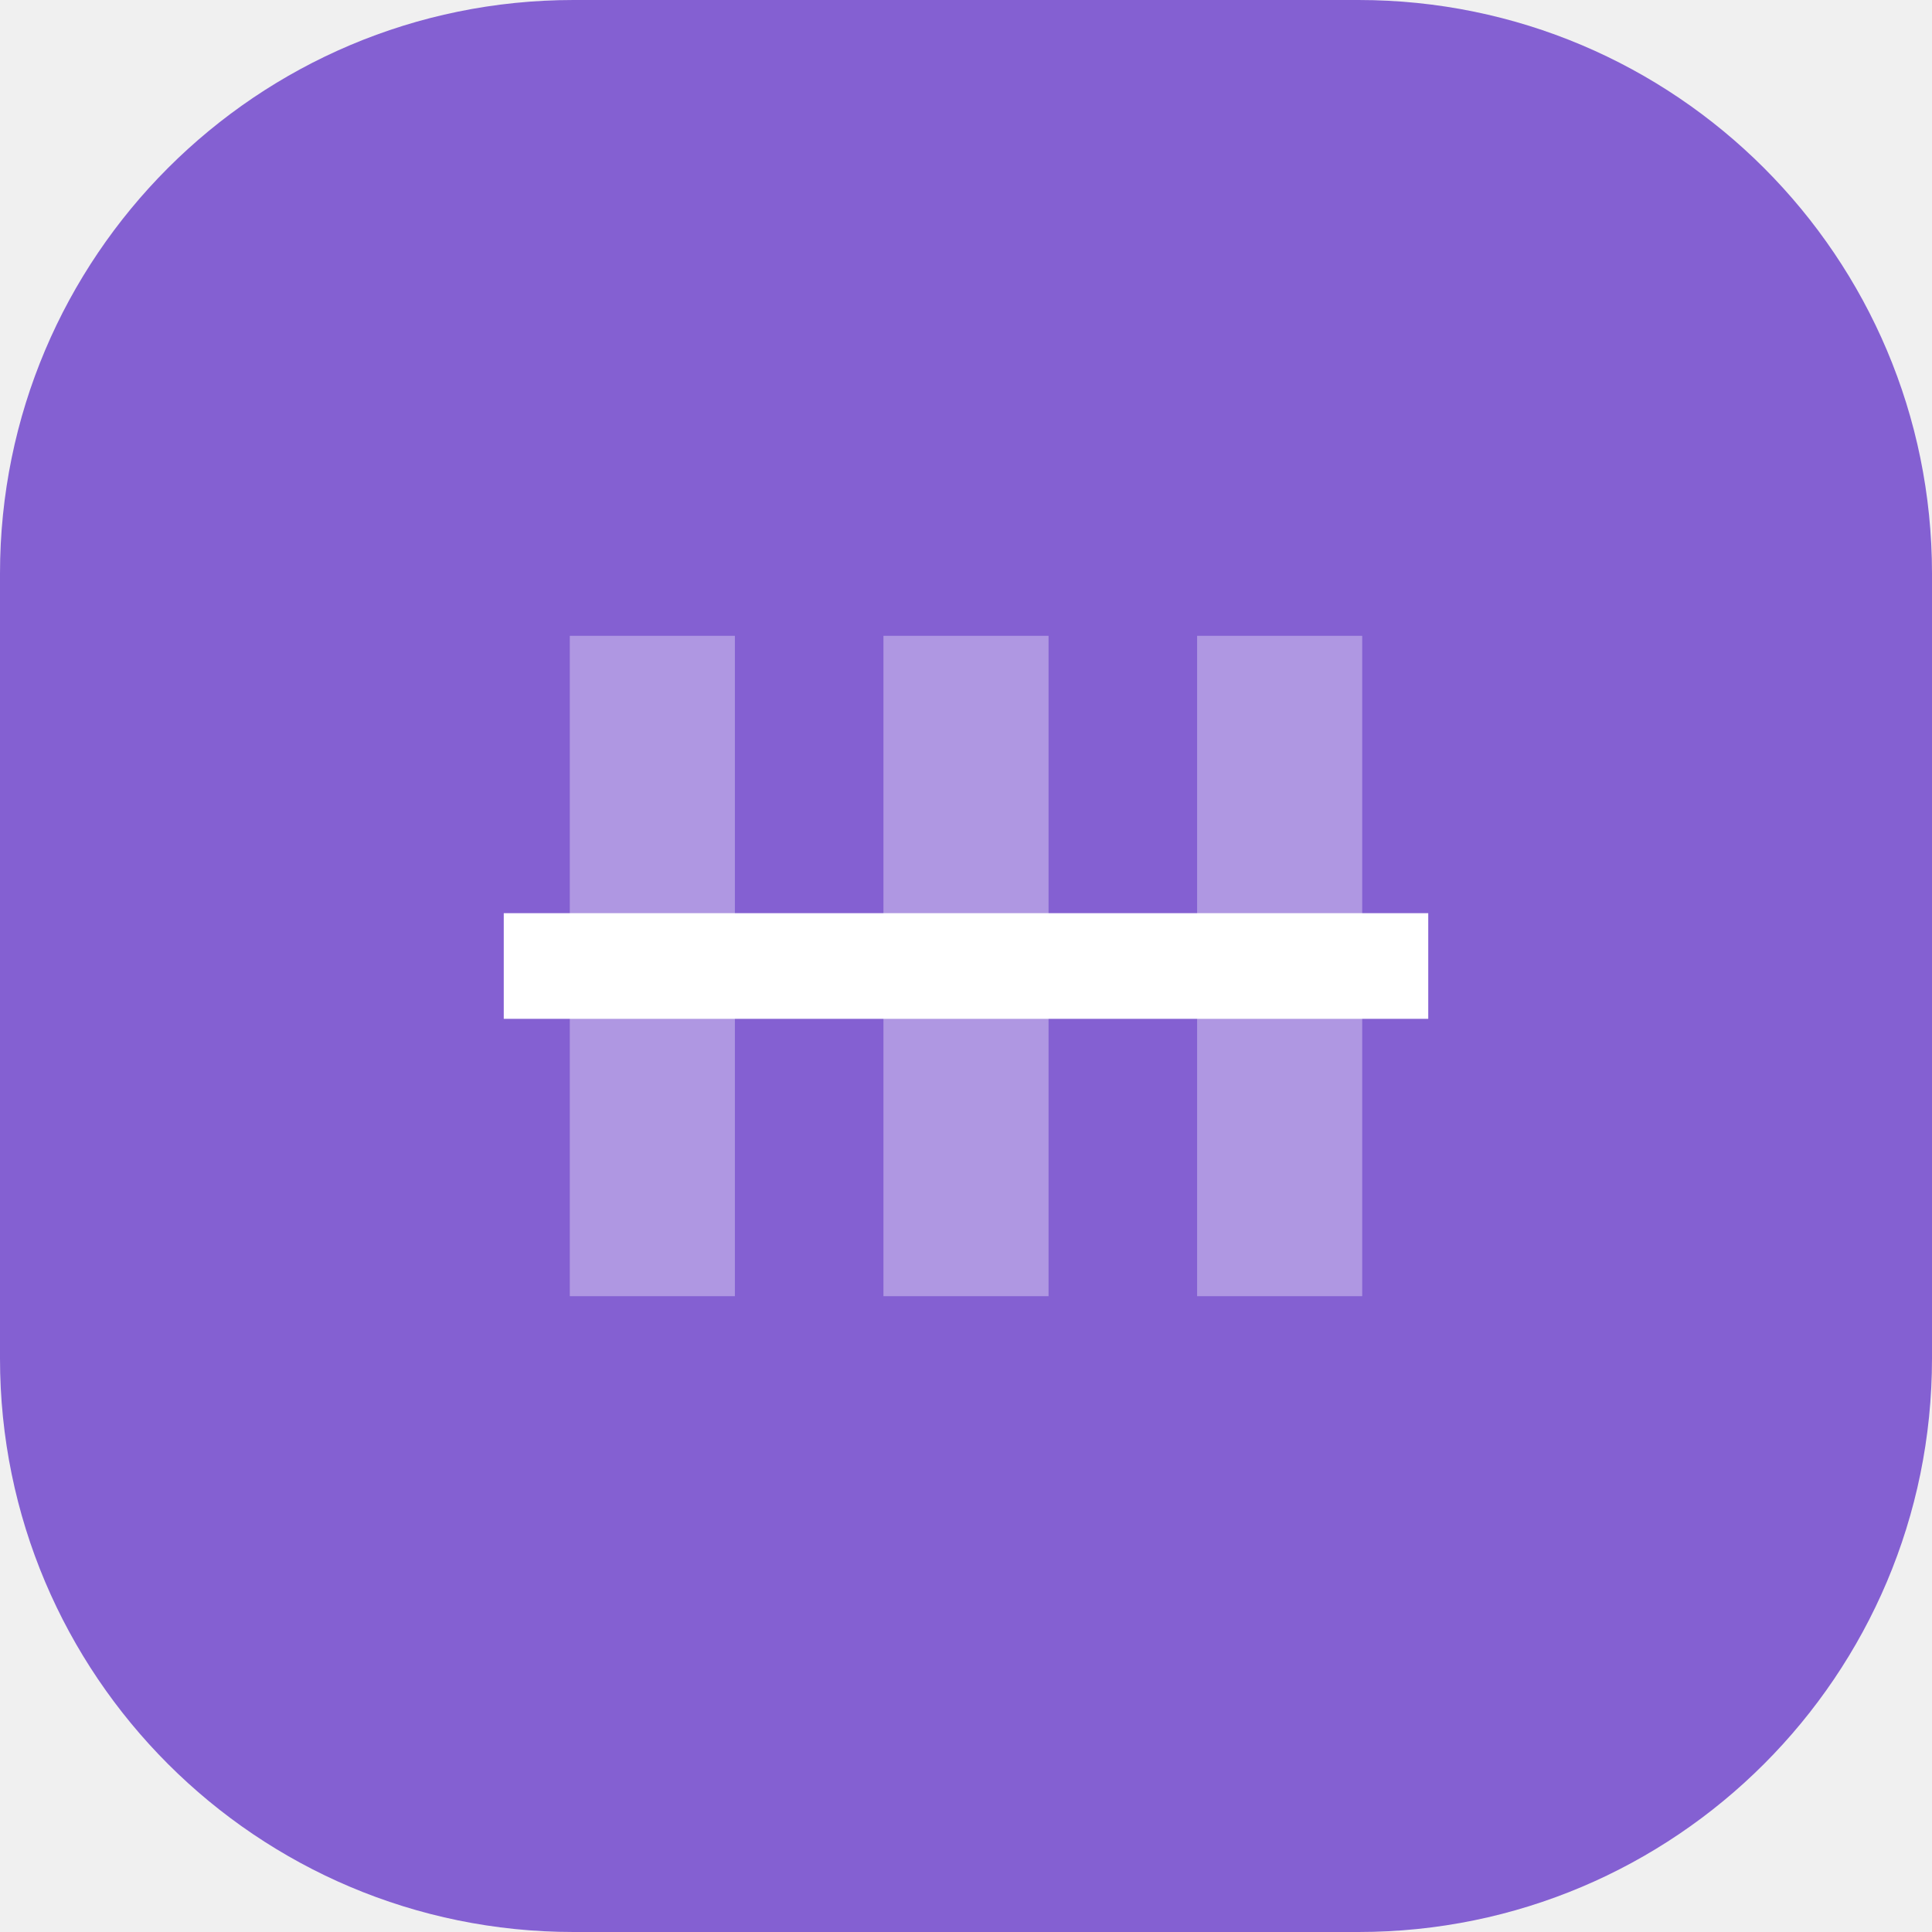
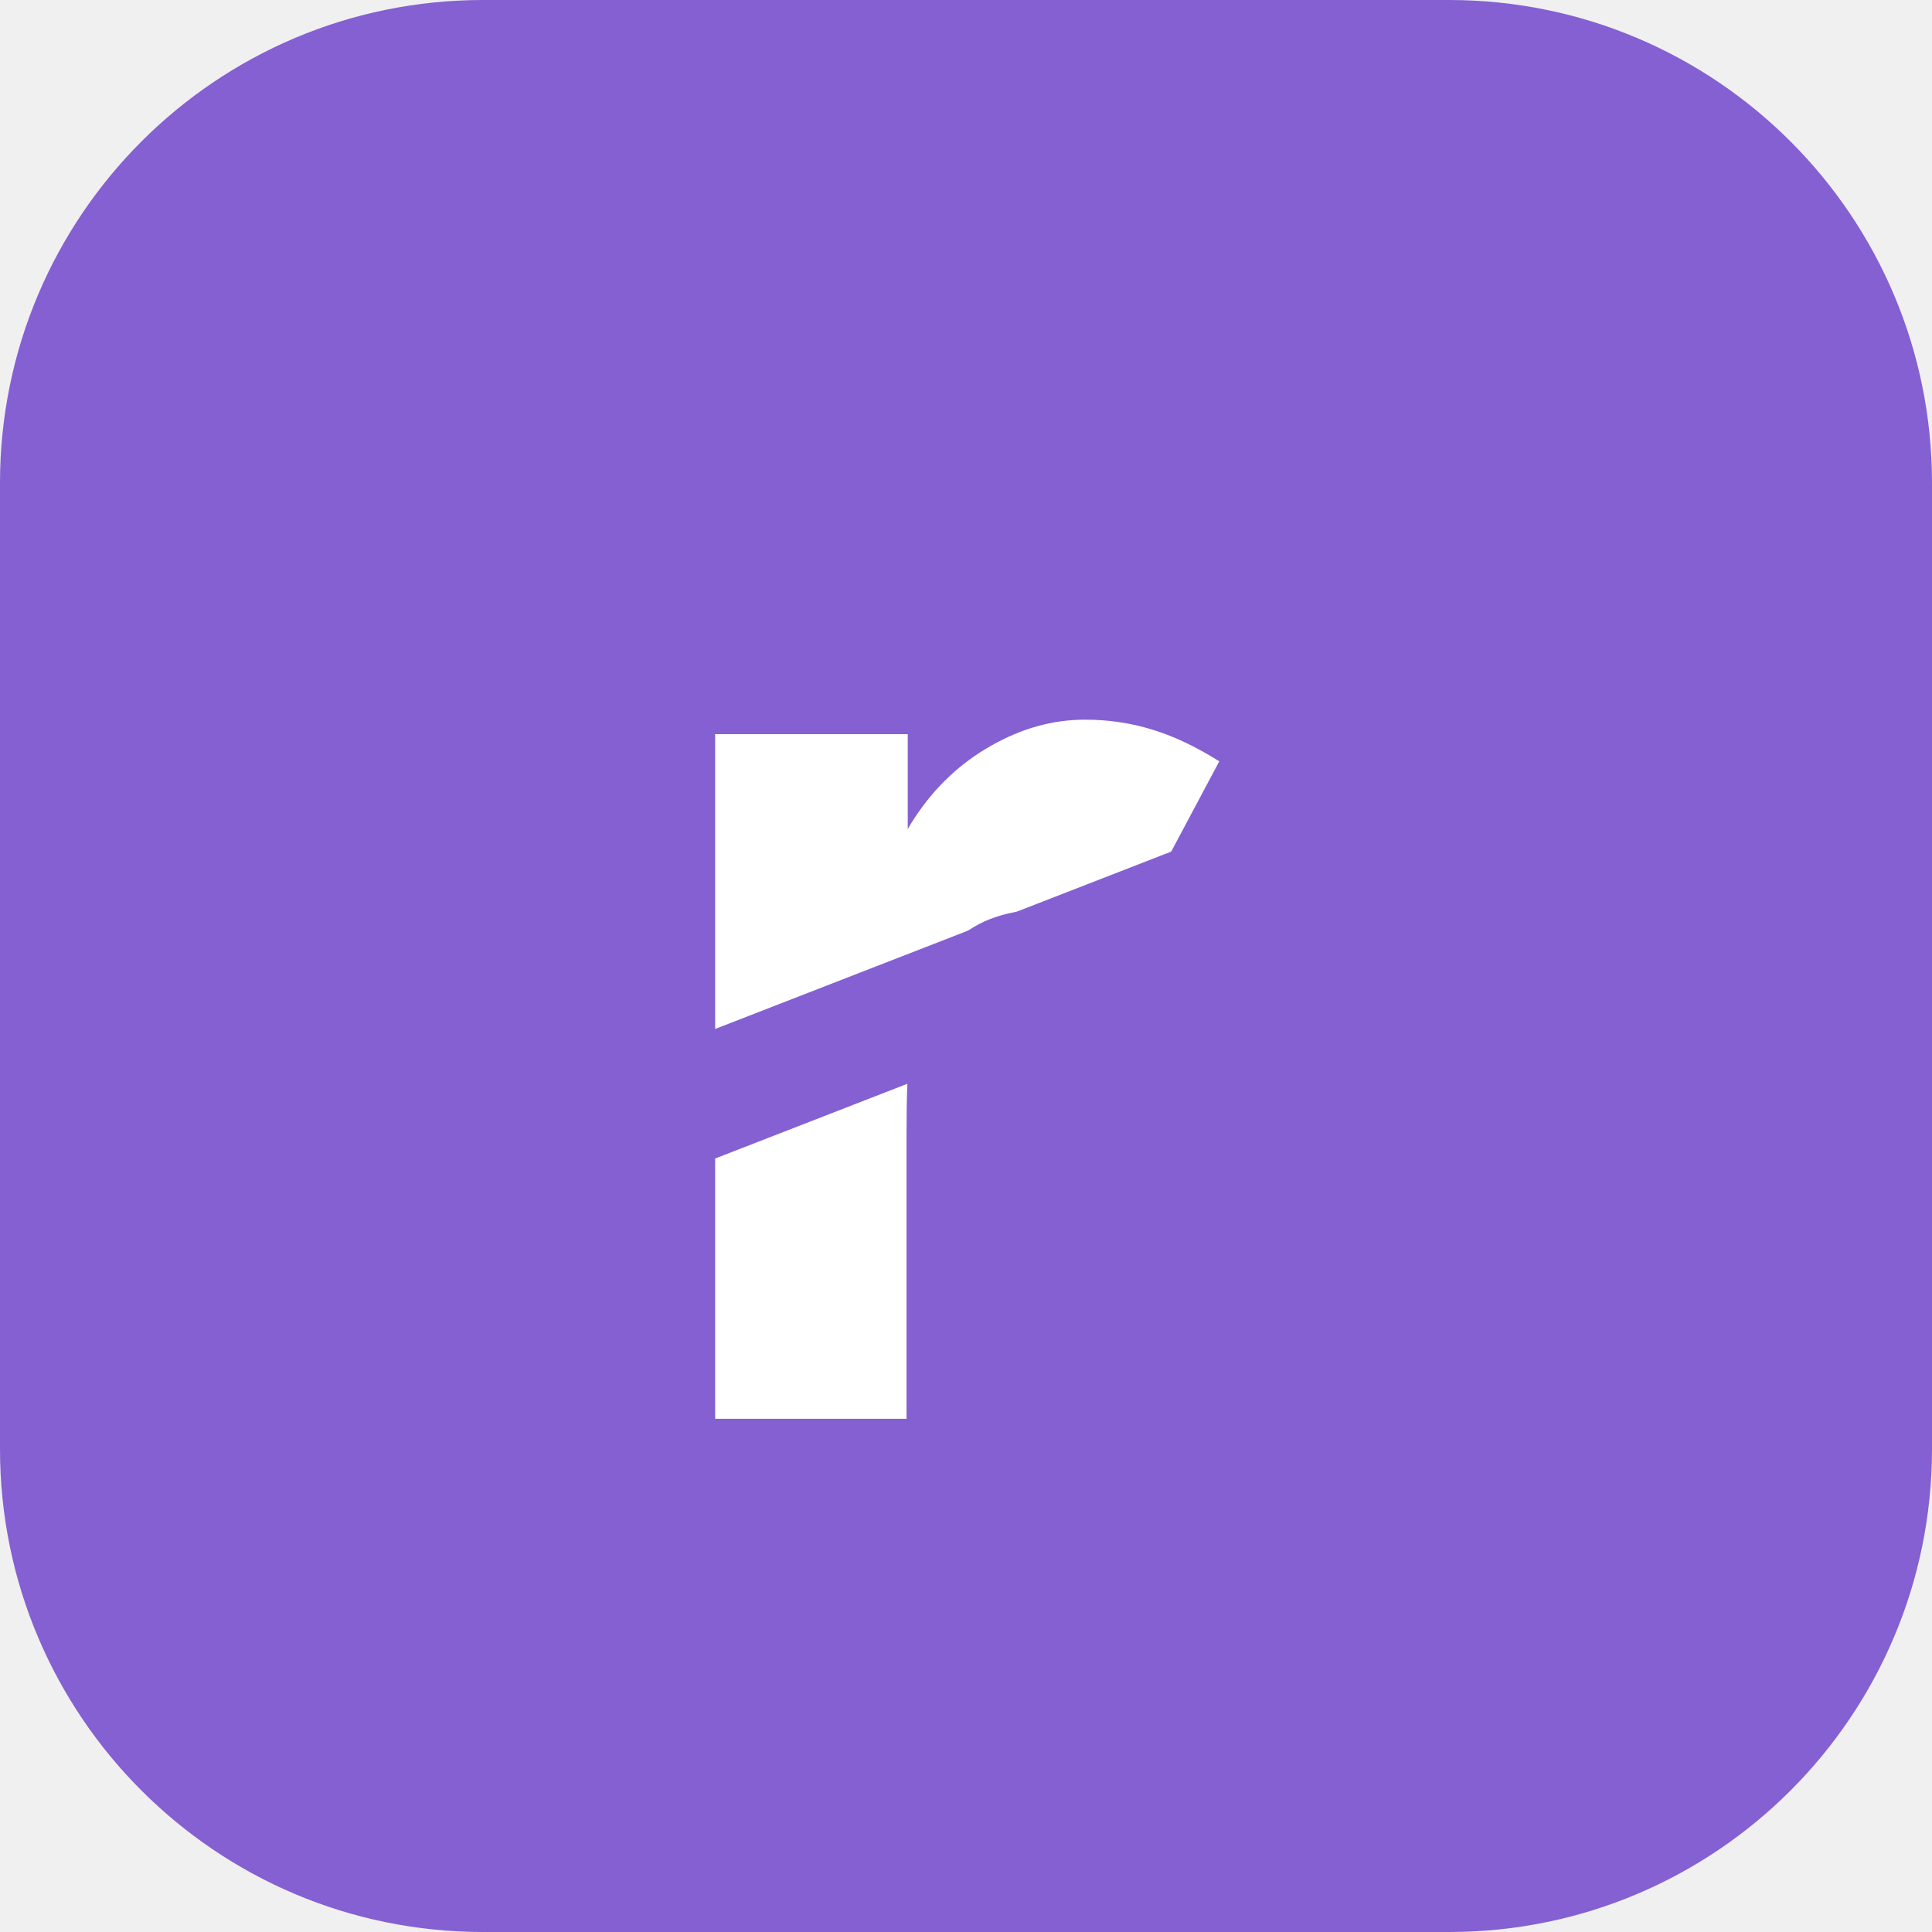
<svg xmlns="http://www.w3.org/2000/svg" viewBox="0 0 64 64" width="64" height="64">
-   <rect width="64" height="64" rx="19" fill="#8460d2" />
-   <g fill="#ffffff" transform="translate(14.5 14.5) scale(2.1875)">
-     <path d="M2 3h2.5v10H2zM6.75 3h2.5v10h-2.5zM11.5 3H14v10h-2.5z" opacity=".35" />
-     <path d="M1 7.2h14v1.6H1z" />
-   </g>
+   <rect width="64" height="64" rx="16" fill="#8460d2" />
+   <path d="M23.69 47V24.32H30.07V30.5L29.2 30.55Q29.3 28.6 30.3 27.09Q31.3 25.57 32.82 24.71Q34.34 23.84 35.94 23.84Q37.11 23.84 38.17 24.17Q39.23 24.49 40.39 25.22L37.35 30.93Q36.87 30.61 36.06 30.38Q35.25 30.14 34.45 30.14Q33.6 30.14 32.81 30.44Q32.03 30.74 31.43 31.38Q30.83 32.01 30.48 33.01Q30.26 33.65 30.14 34.65Q30.03 35.65 30.03 37.55V47Z" fill="#ffffff" />
+   <line x1="14" y1="40" x2="50" y2="26" stroke="#8460d2" stroke-width="4" />
</svg>
